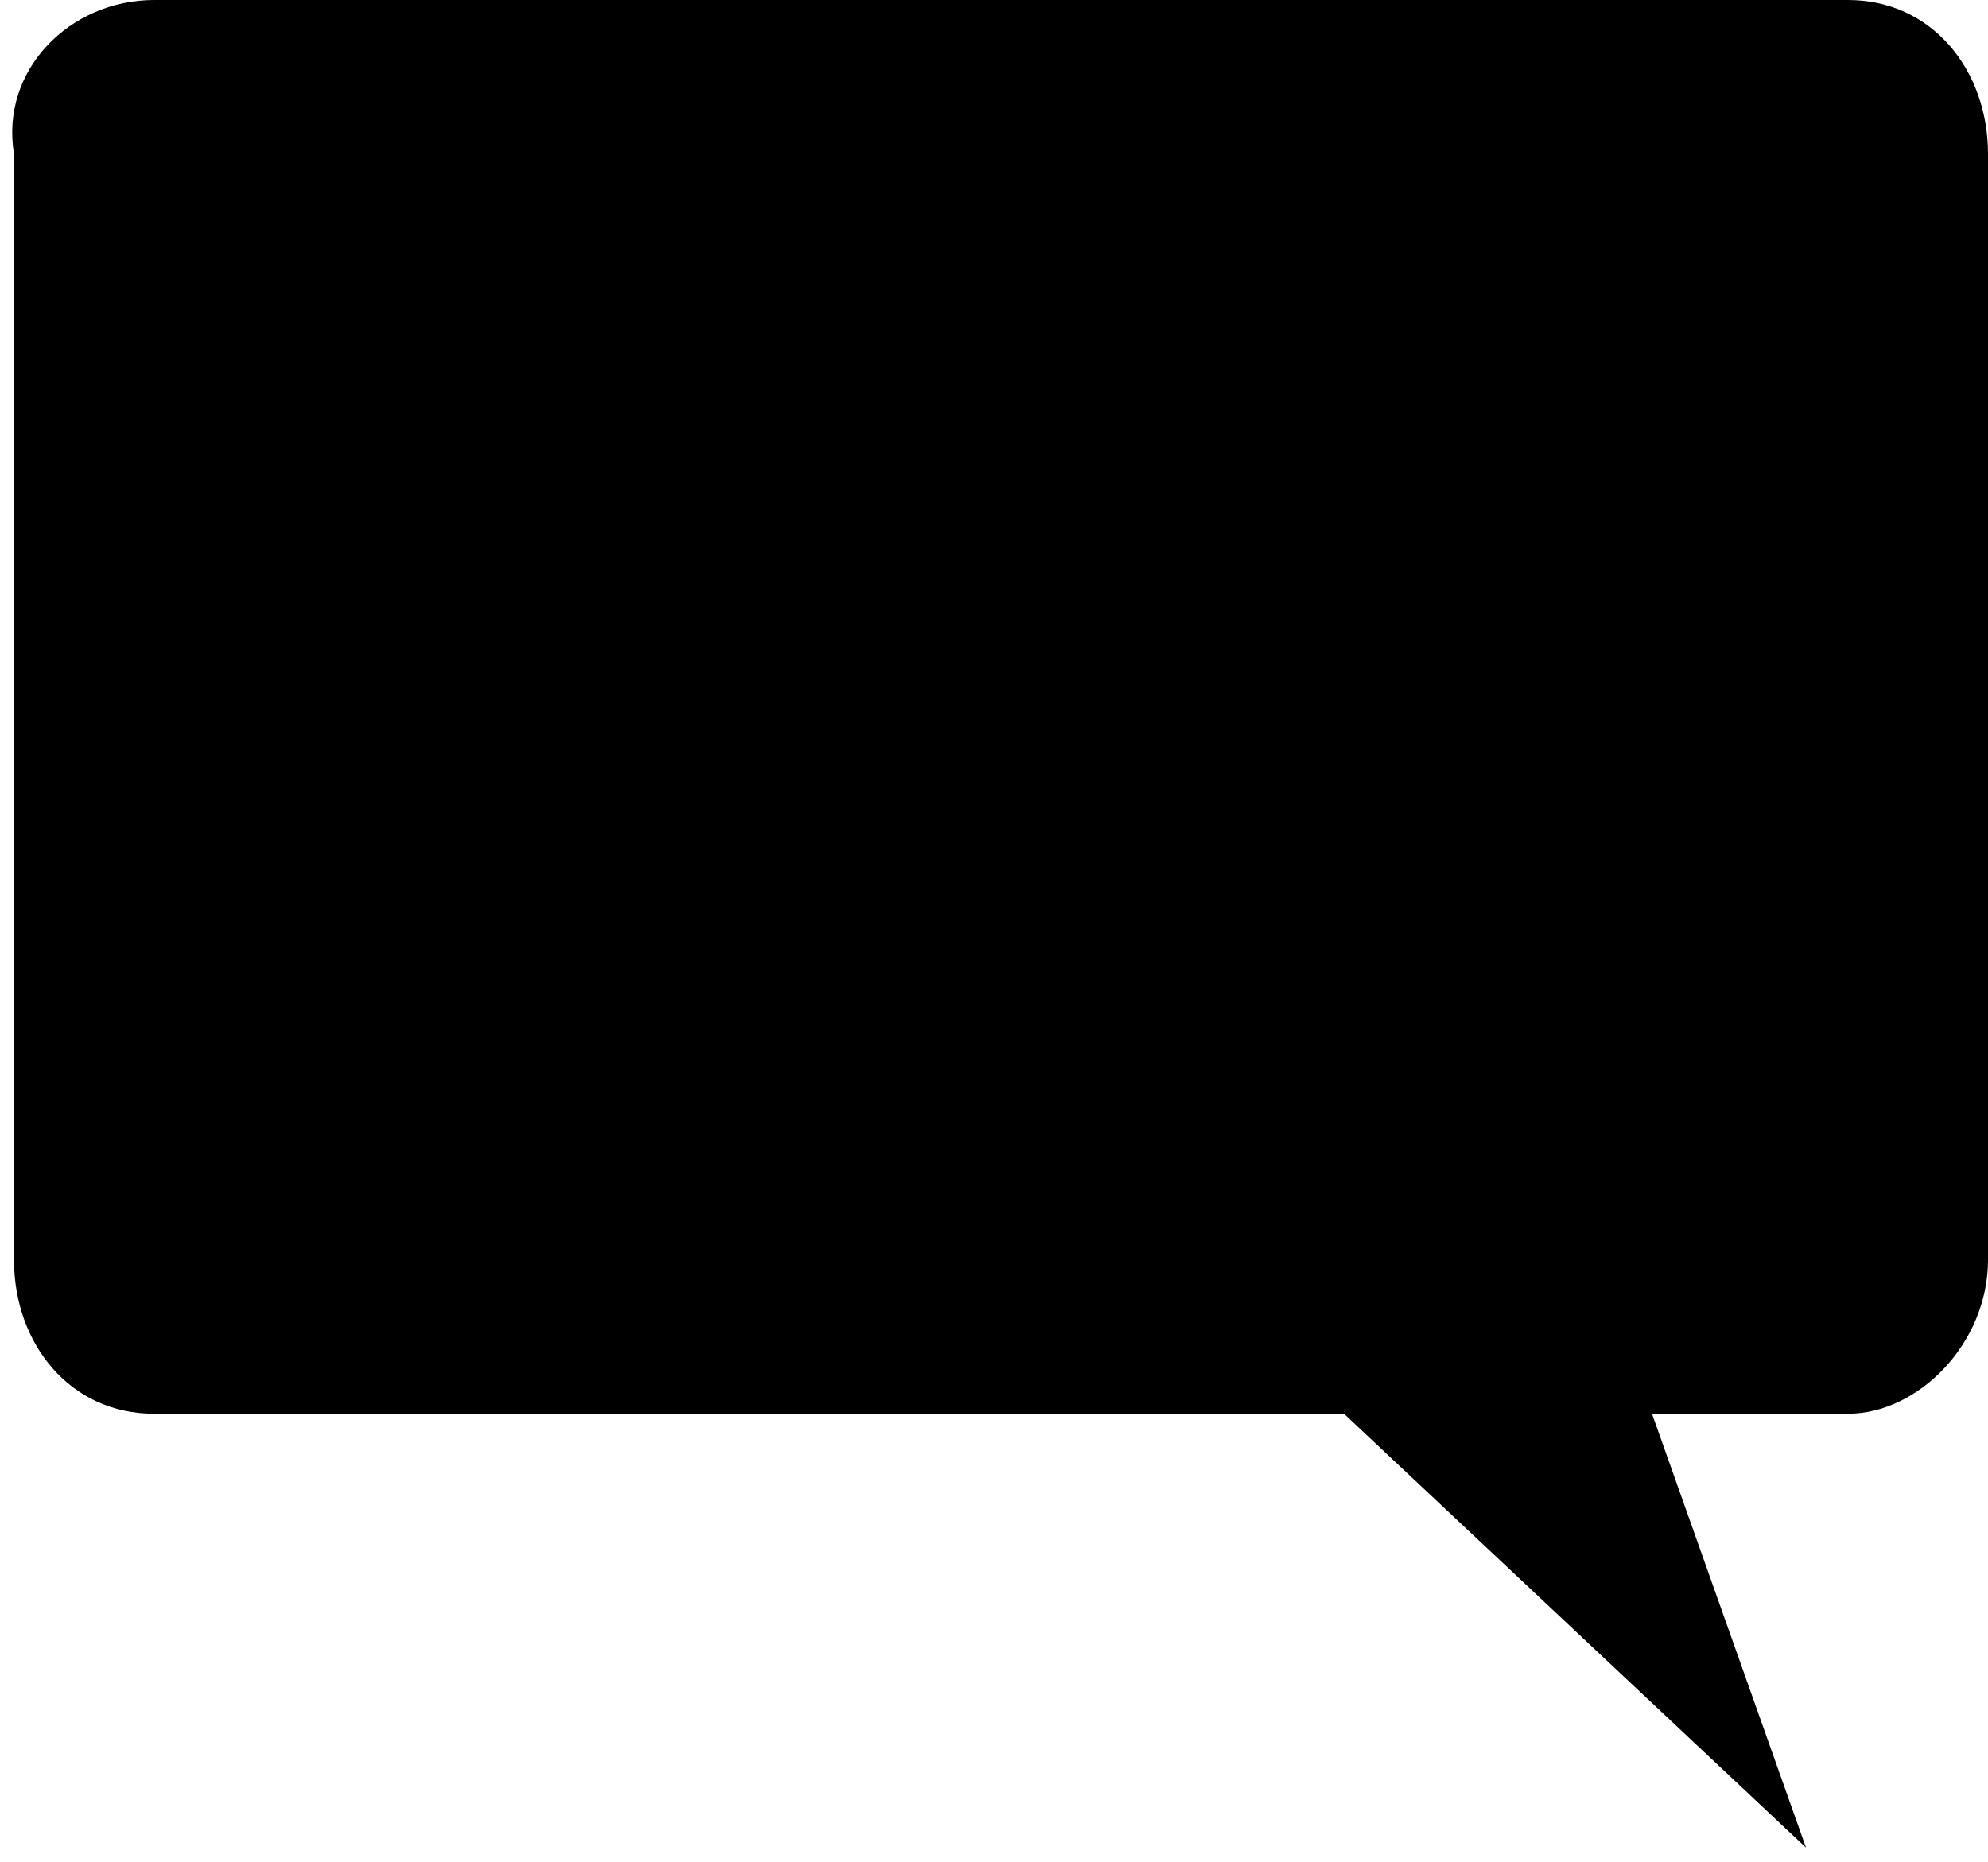
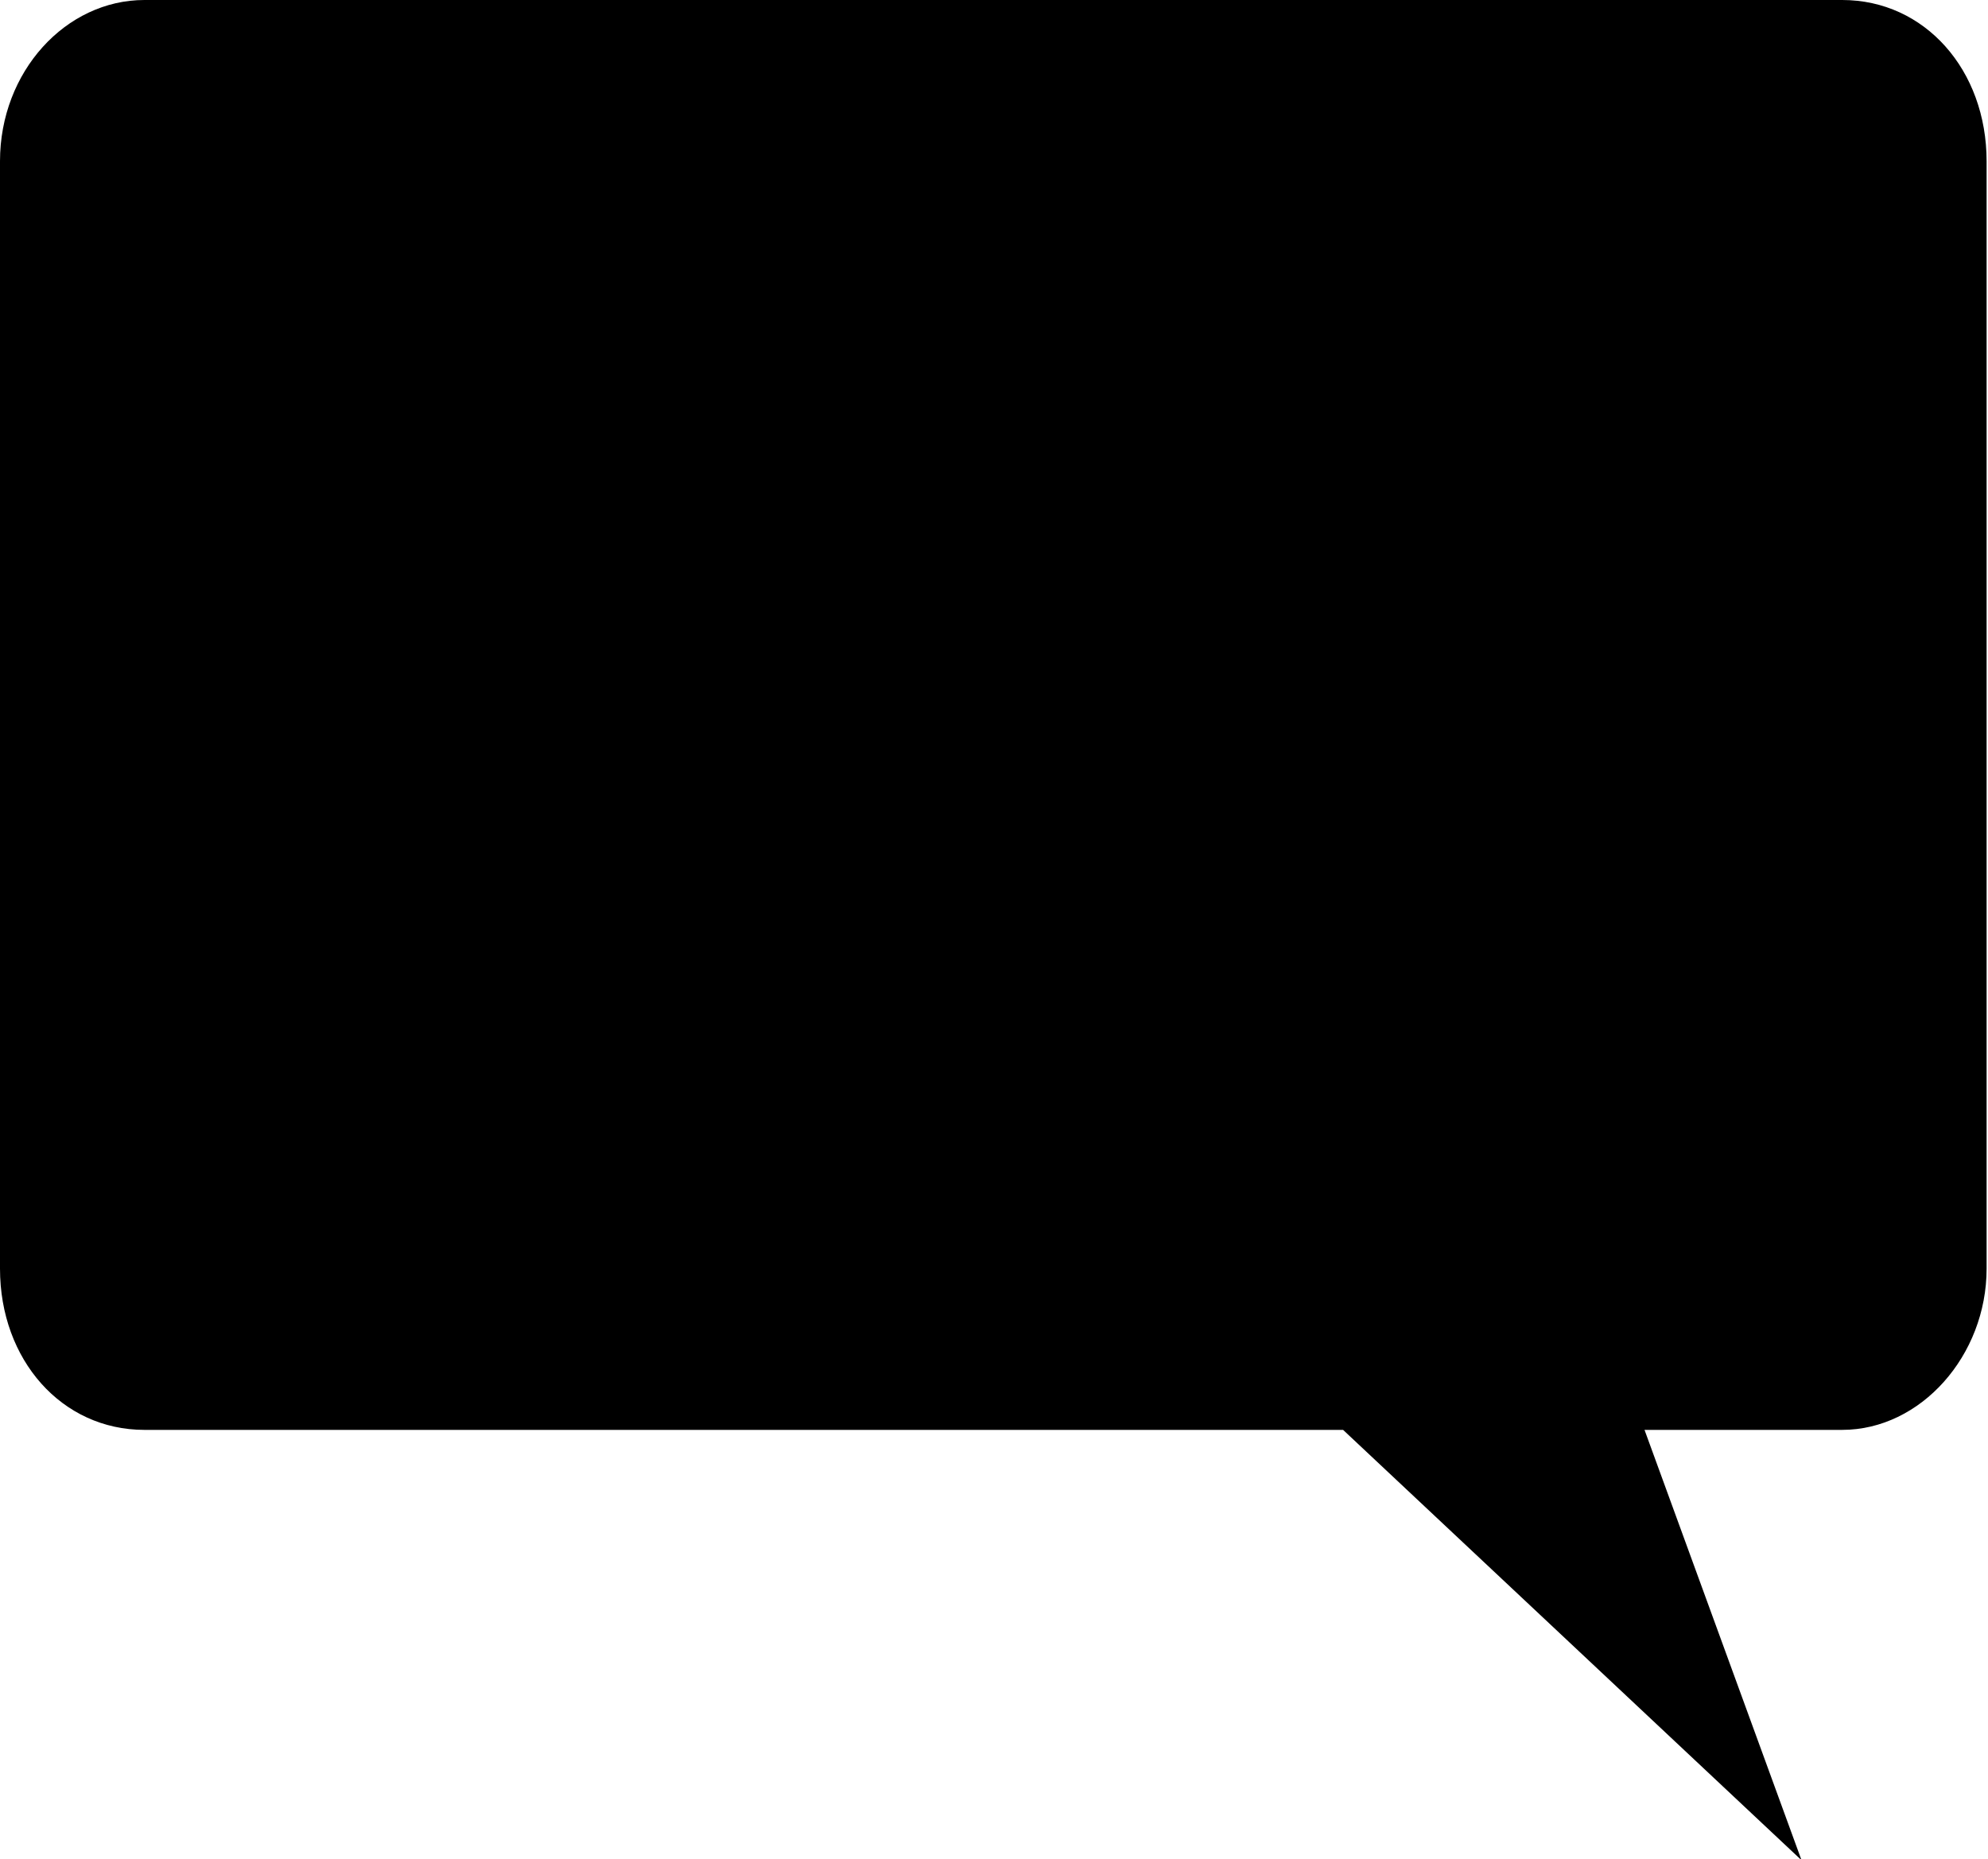
- <svg xmlns="http://www.w3.org/2000/svg" version="1.1" id="Layer_1" x="0px" y="0px" width="14.2px" height="13.3px" viewBox="-42.6 44.6 14.2 13.3" enable-background="new -42.6 44.6 14.2 13.3" xml:space="preserve">
-   <path d="M-41.5,44.6h12.1c0.6,0,1,0.5,1,1.1v7.9c0,0.6-0.5,1.1-1,1.1h-1.4l1.1,3.1l-3.3-3.1h-8.5c-0.6,0-1-0.5-1-1.1v-7.9  C-42.6,45.1-42.1,44.6-41.5,44.6z" />
+ <svg xmlns="http://www.w3.org/2000/svg" version="1.1" id="Layer_1" x="0px" y="0px" width="14.18px" height="13.26px" viewBox="-42.56 44.62 14.18 13.26" style="enable-background:new -42.56 44.62 14.18 13.26;" xml:space="preserve">
+   <path d="M-41.53,44.62h12.11c0.59,0,1.03,0.5,1.03,1.15v7.9c0,0.62-0.47,1.15-1.03,1.15h-1.41l1.12,3.07l-3.27-3.07h-8.55  c-0.59,0-1.03-0.5-1.03-1.15v-7.9C-42.56,45.13-42.09,44.62-41.53,44.62z" />
</svg>
